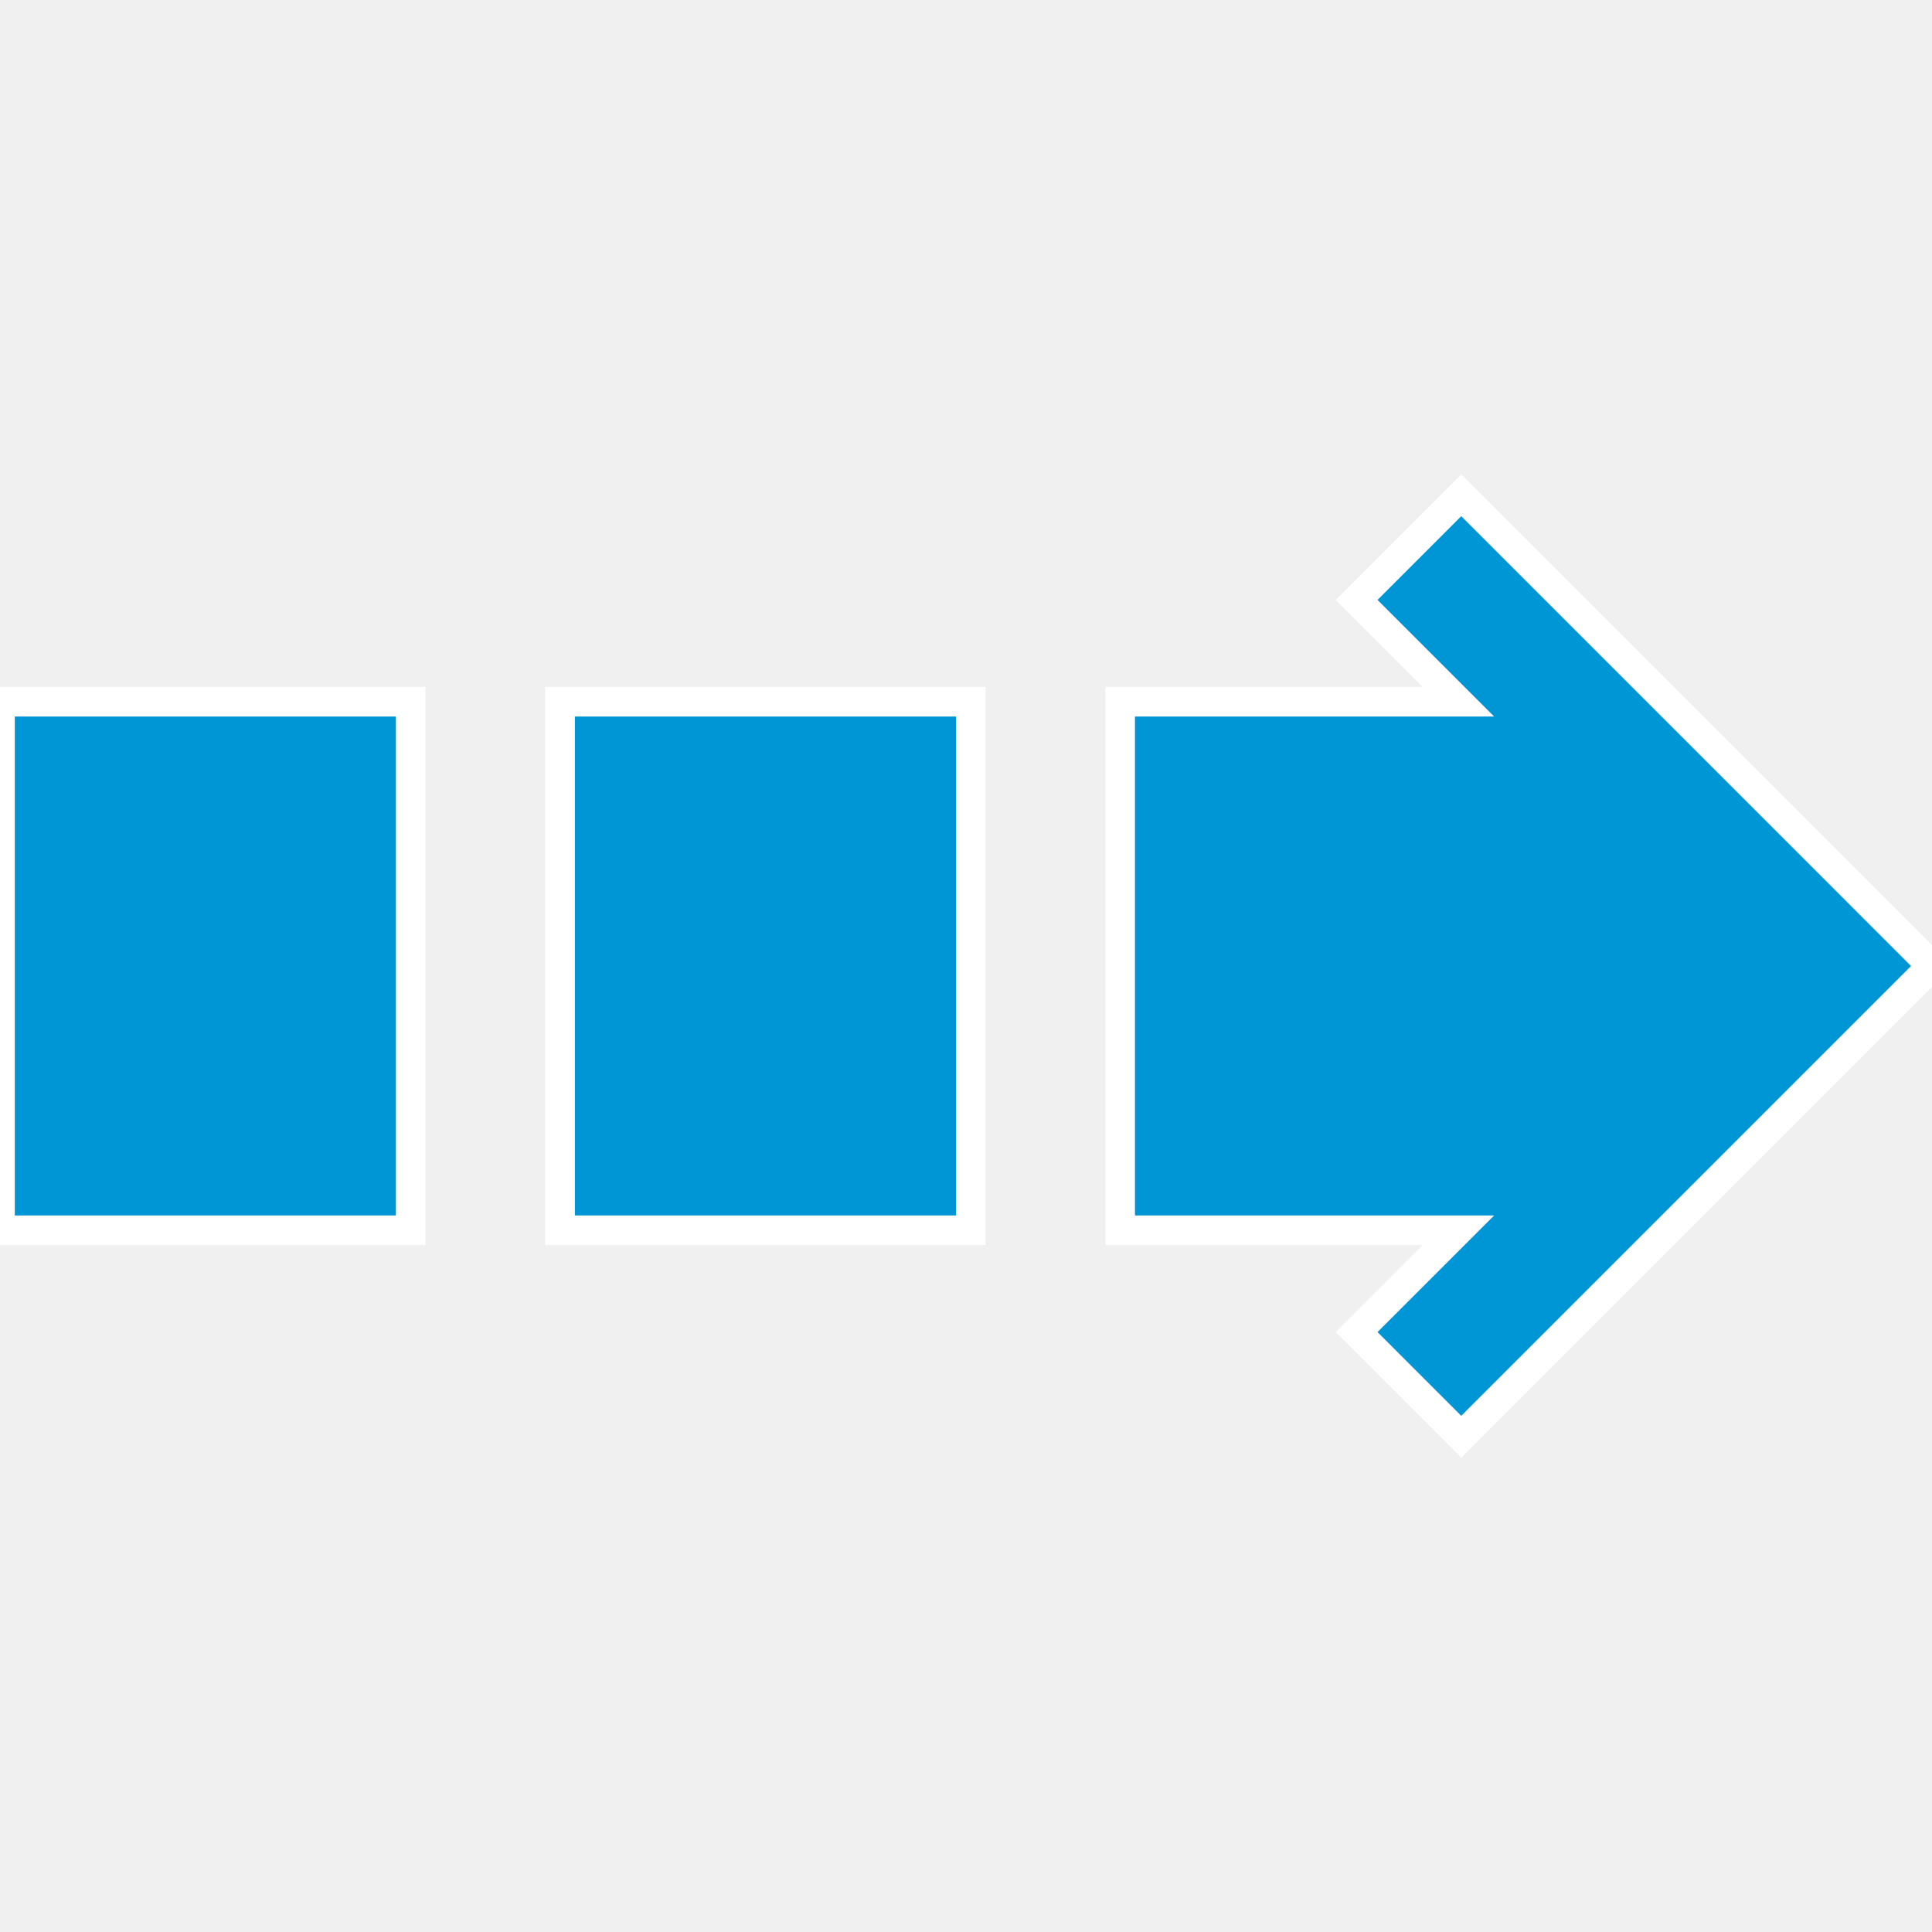
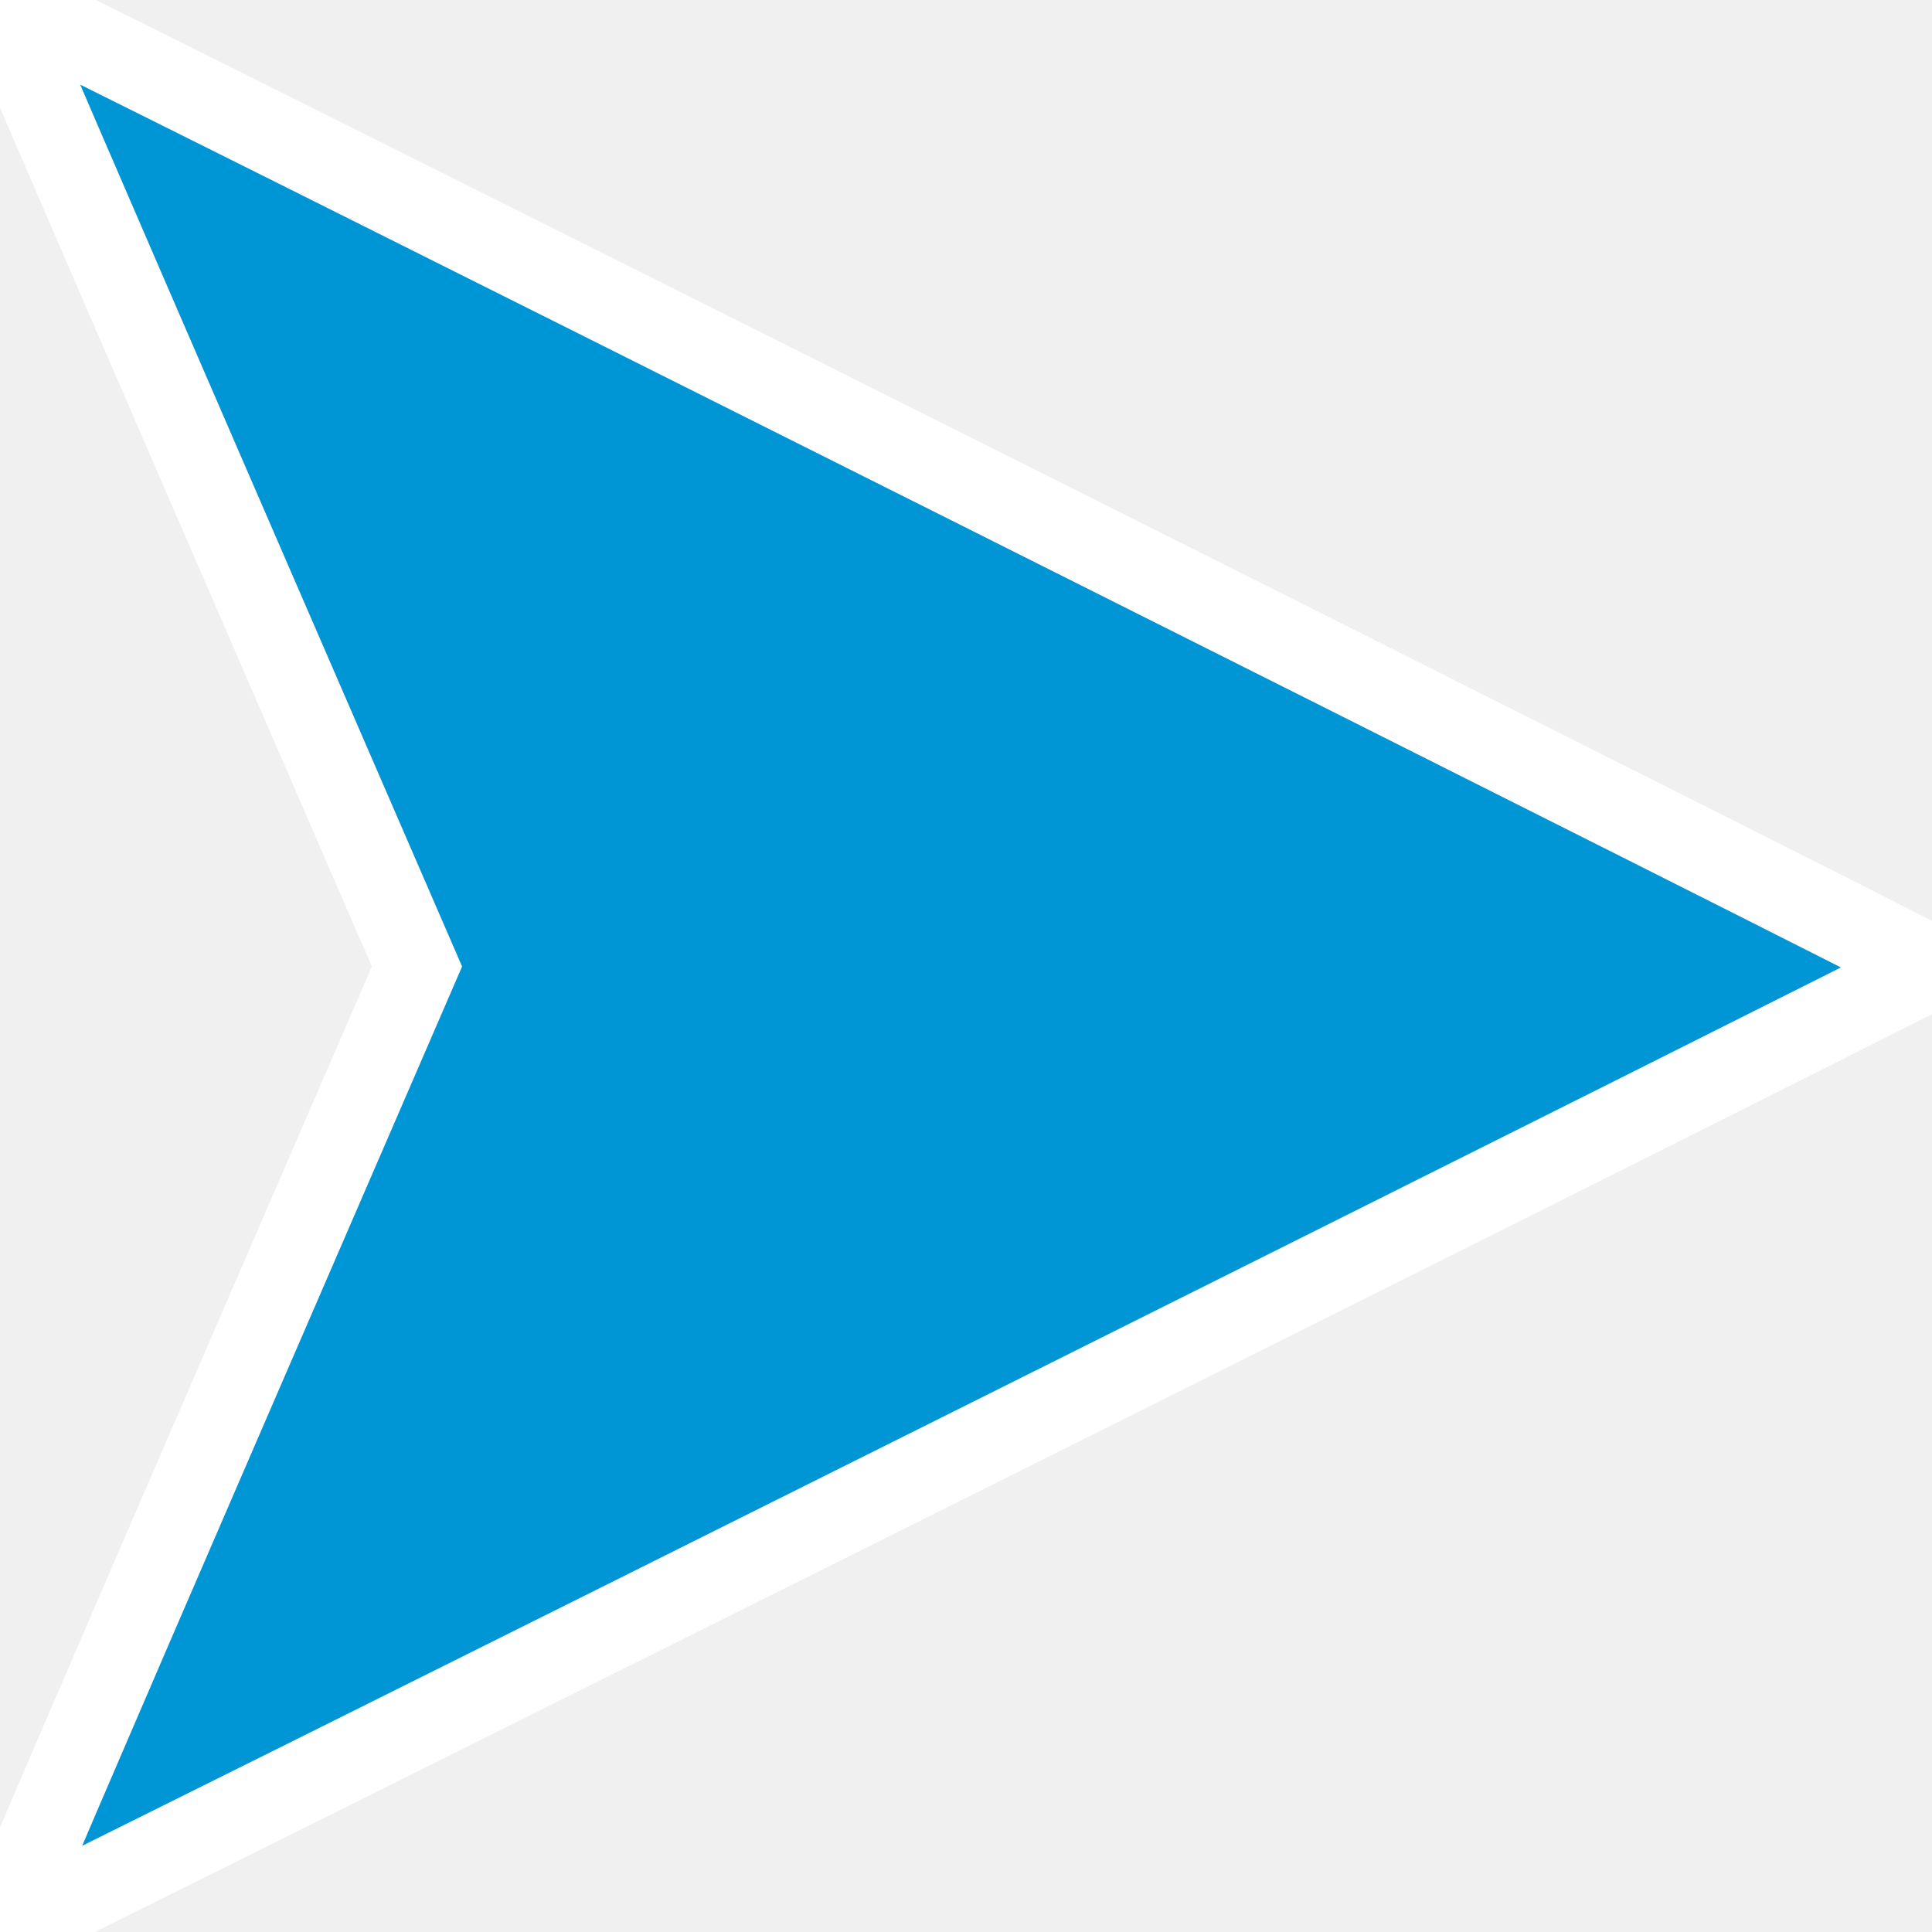
- <svg xmlns="http://www.w3.org/2000/svg" fill="#0095d5" height="800px" width="800px" version="1.1" id="Capa_1" viewBox="0 0 195.762 195.762" xml:space="preserve">
-   <path stroke="#fff" stroke-width="3" d="M195.762,97.882l-47.699,47.699l-10.606-10.607l10.317-10.316H113.5V71.105h34.273l-10.316-10.316l10.606-10.607  L195.762,97.882z M56.75,71.105v53.552h41.615V71.105H56.75z M0,71.105v53.552h41.615V71.105H0z" />
+ <svg xmlns="http://www.w3.org/2000/svg" version="1.0" width="700" height="700" id="svg2512">
+   <defs id="defs2519" />
+   <g transform="matrix(0,-1,1,0,28.57143,680)" id="g2514">
+     <path d="M 680,-27.859 C 680,-26 330.008,672.13 329.428,671.428 C 327.482,669.073 -20.64,-28.033 -19.999,-28.291 C -19.581,-28.46 59.298,5.4 155.287,46.953 L 329.813,122.503 L 504.055,46.966 C 599.888,5.42 678.68,-28.571 679.149,-28.571 C 679.617,-28.571 680,-28.251 680,-27.859 z" id="path2516" fill="#0095d5" stroke="#fff" stroke-width="30" fill-opacity="1" />
+   </g>
</svg>
